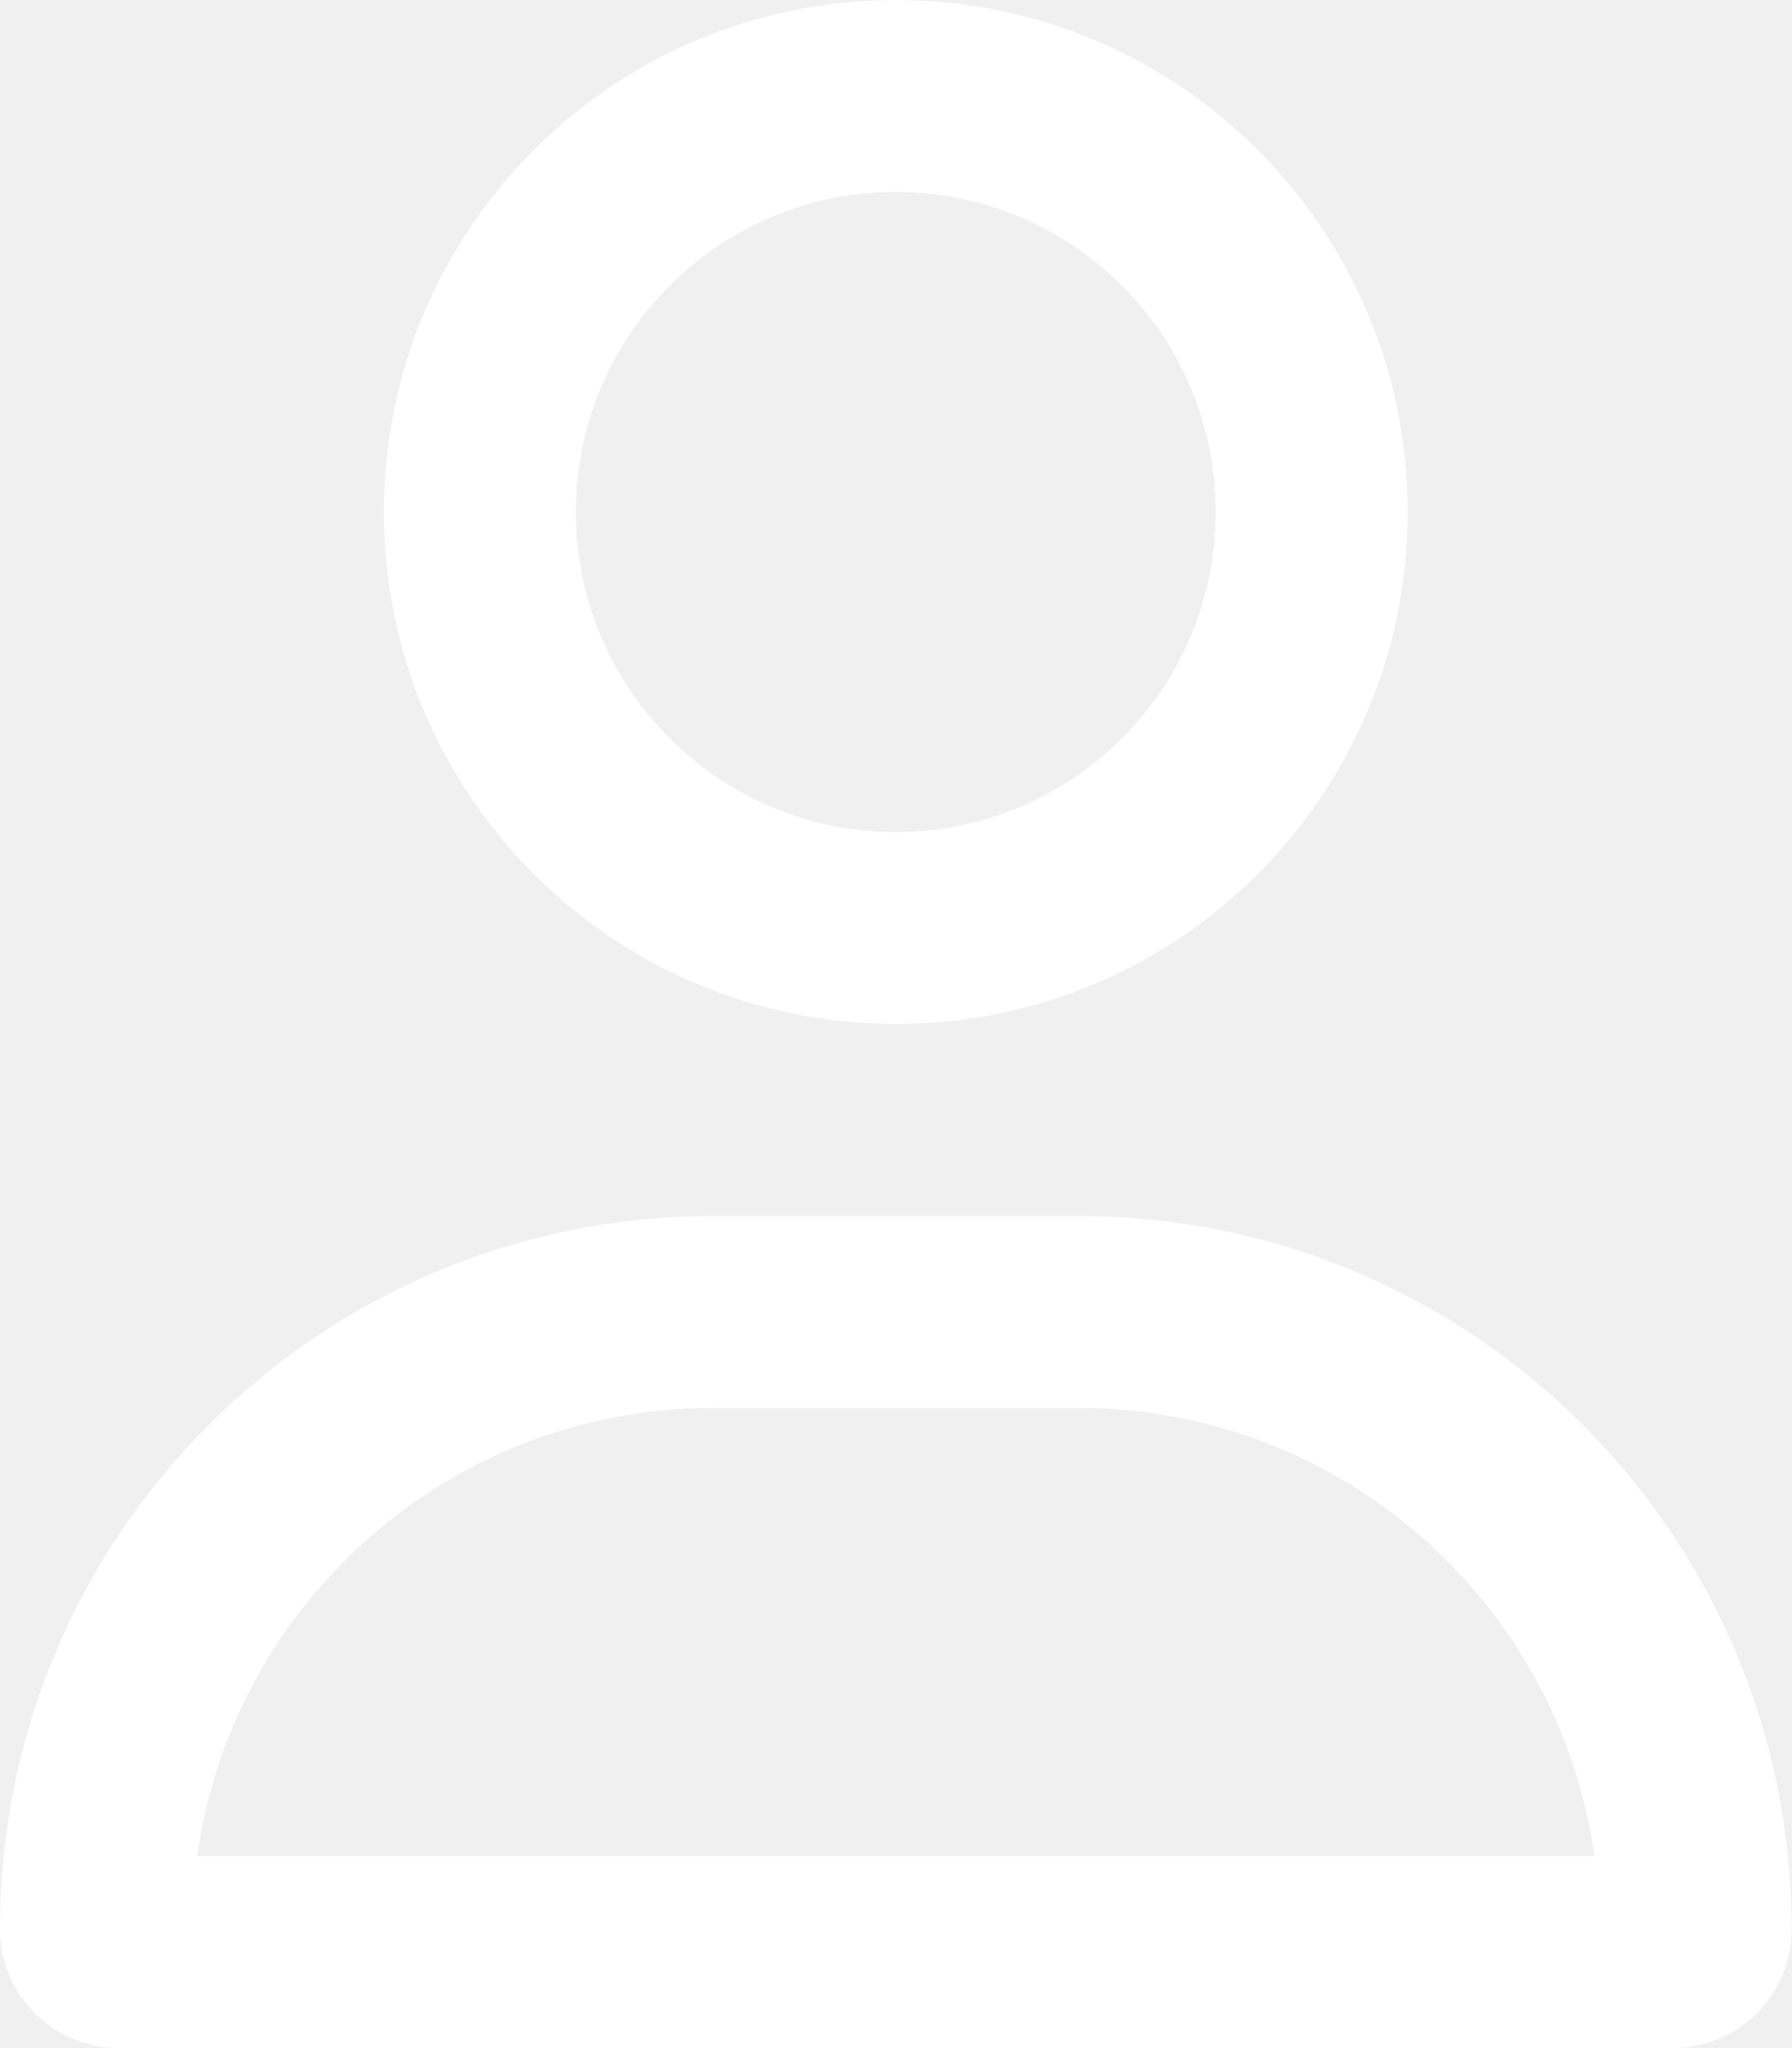
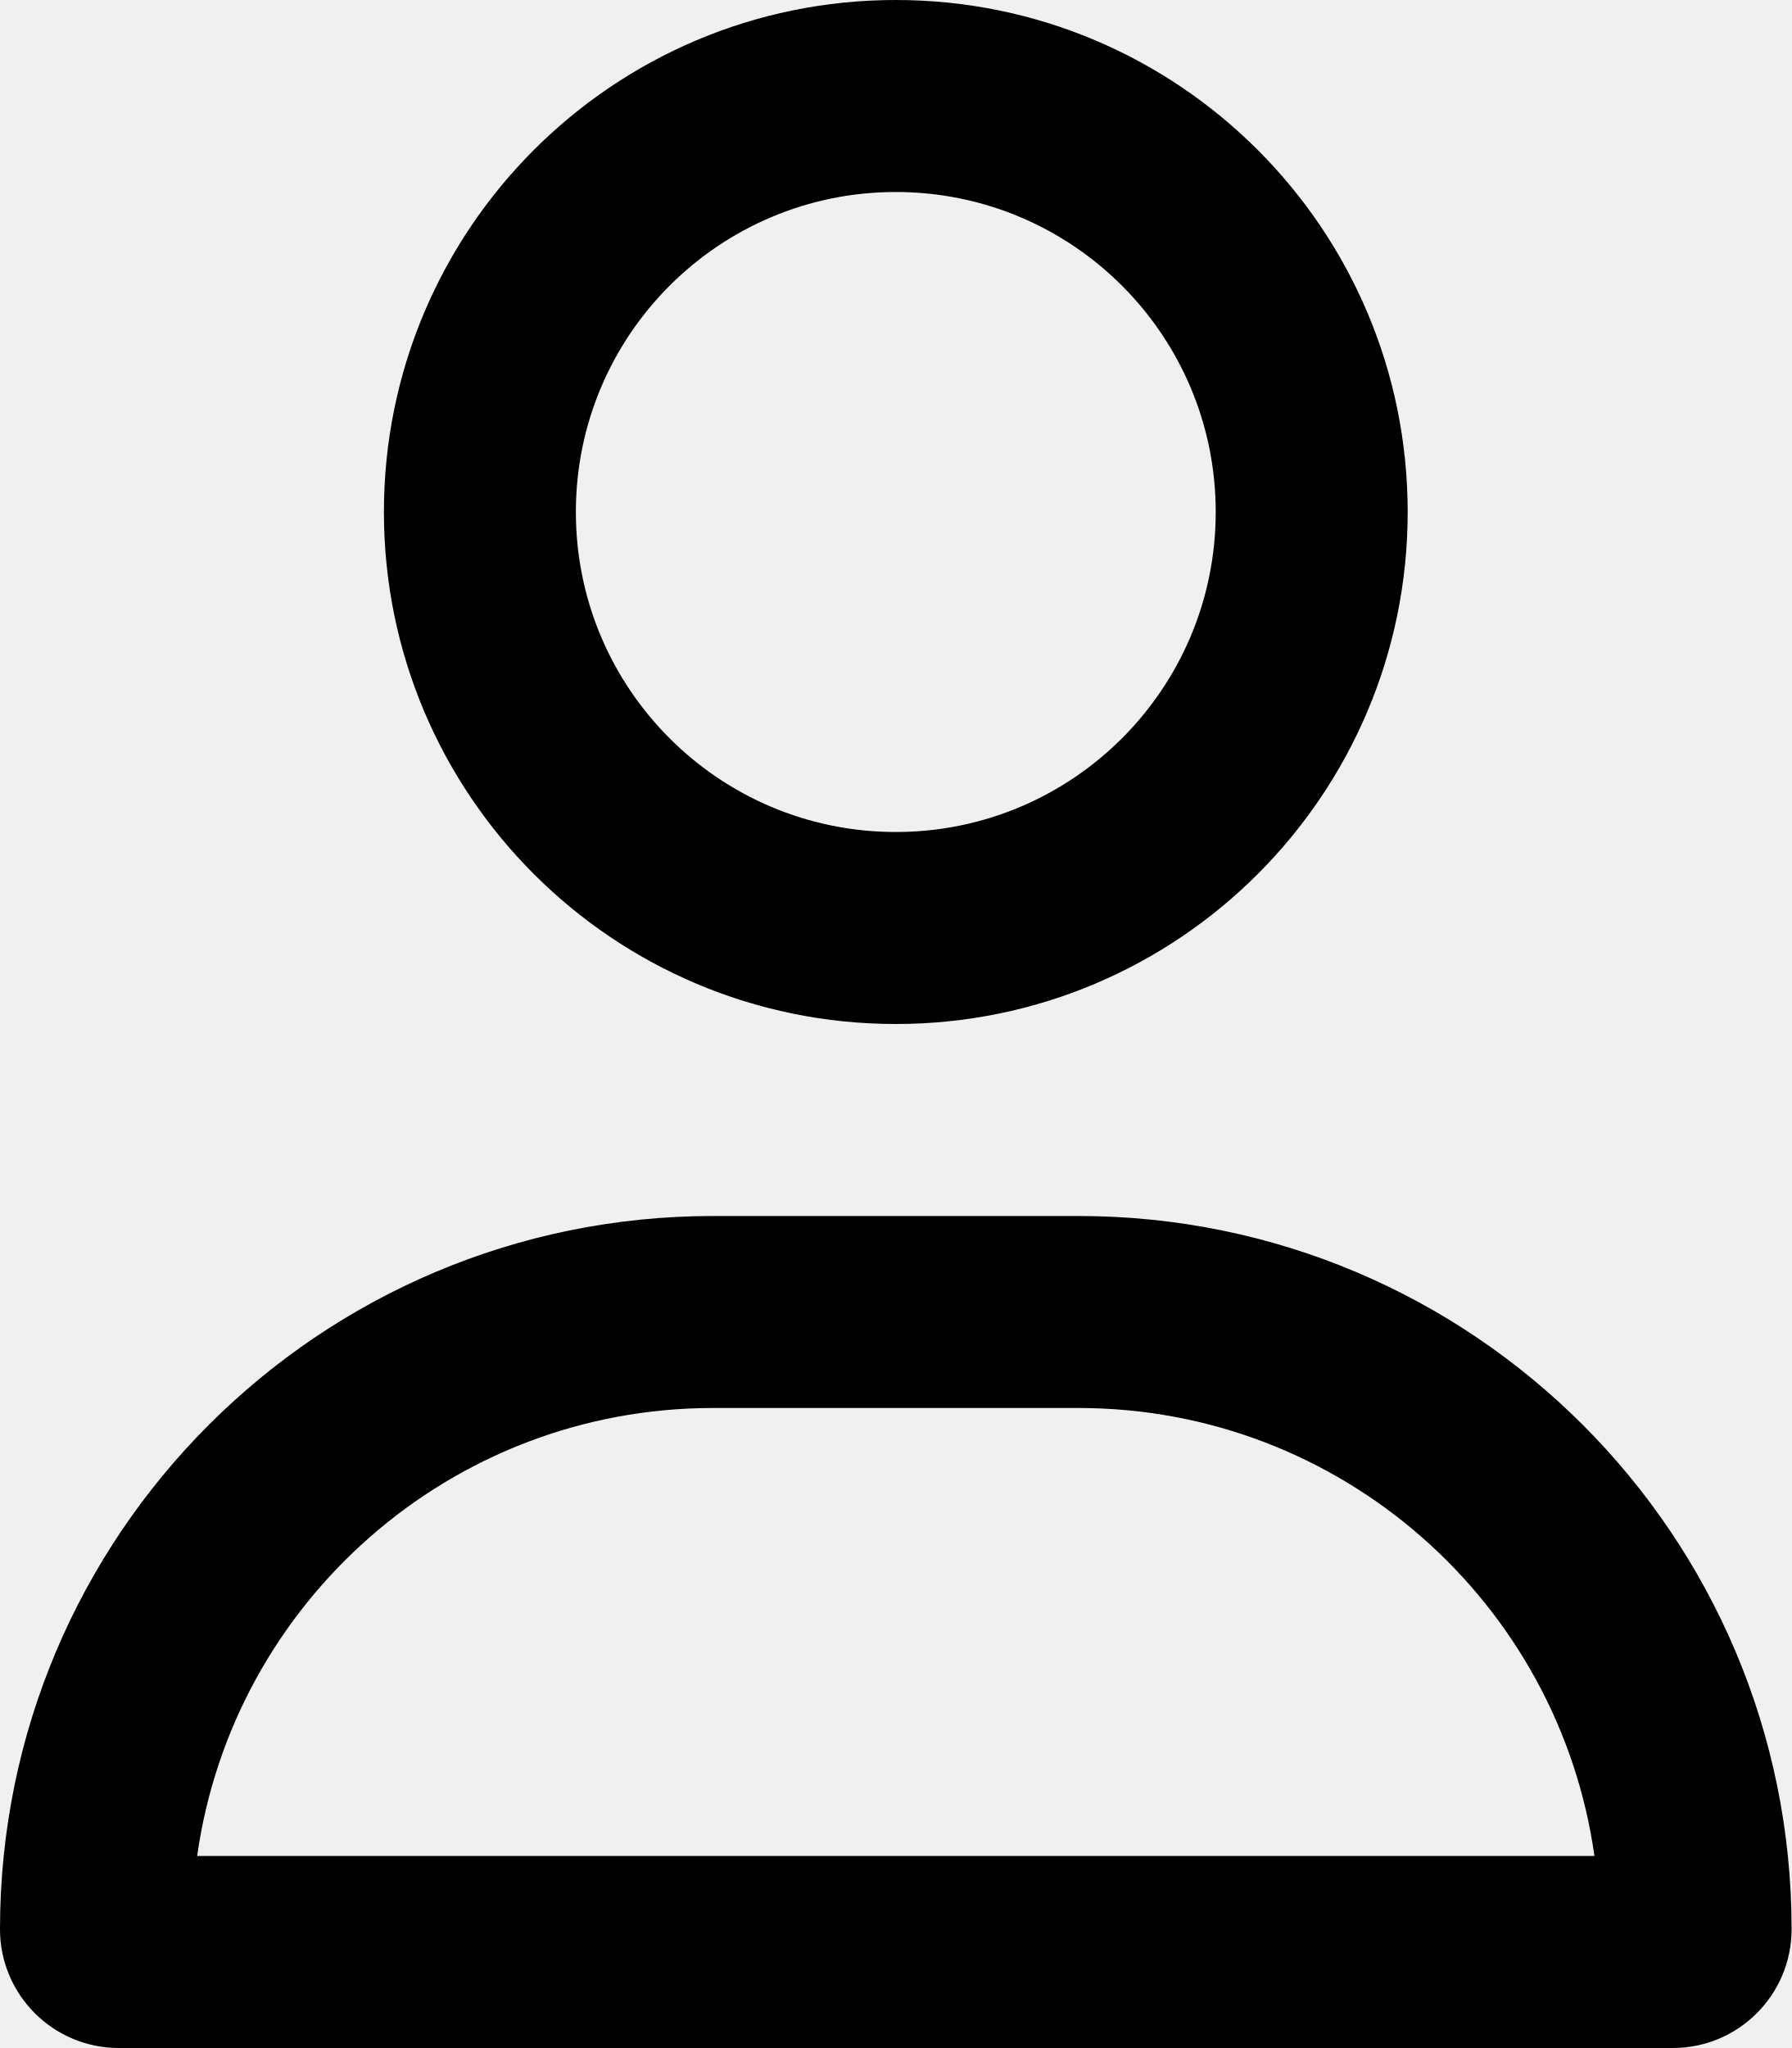
- <svg xmlns="http://www.w3.org/2000/svg" fill="#FFF" viewBox="0 0 448 512">
+ <svg xmlns="http://www.w3.org/2000/svg" viewBox="0 0 448 512">
  <path d="M304 128a80 80 0 1 0 -160 0 80 80 0 1 0 160 0zM96 128a128 128 0 1 1 256 0A128 128 0 1 1 96 128zM49.3 464H398.7c-8.9-63.3-63.3-112-129-112H178.3c-65.7 0-120.1 48.7-129 112zM0 482.3C0 383.8 79.8 304 178.3 304h91.4C368.2 304 448 383.8 448 482.3c0 16.4-13.3 29.7-29.7 29.7H29.7C13.3 512 0 498.7 0 482.3z" />
</svg>
